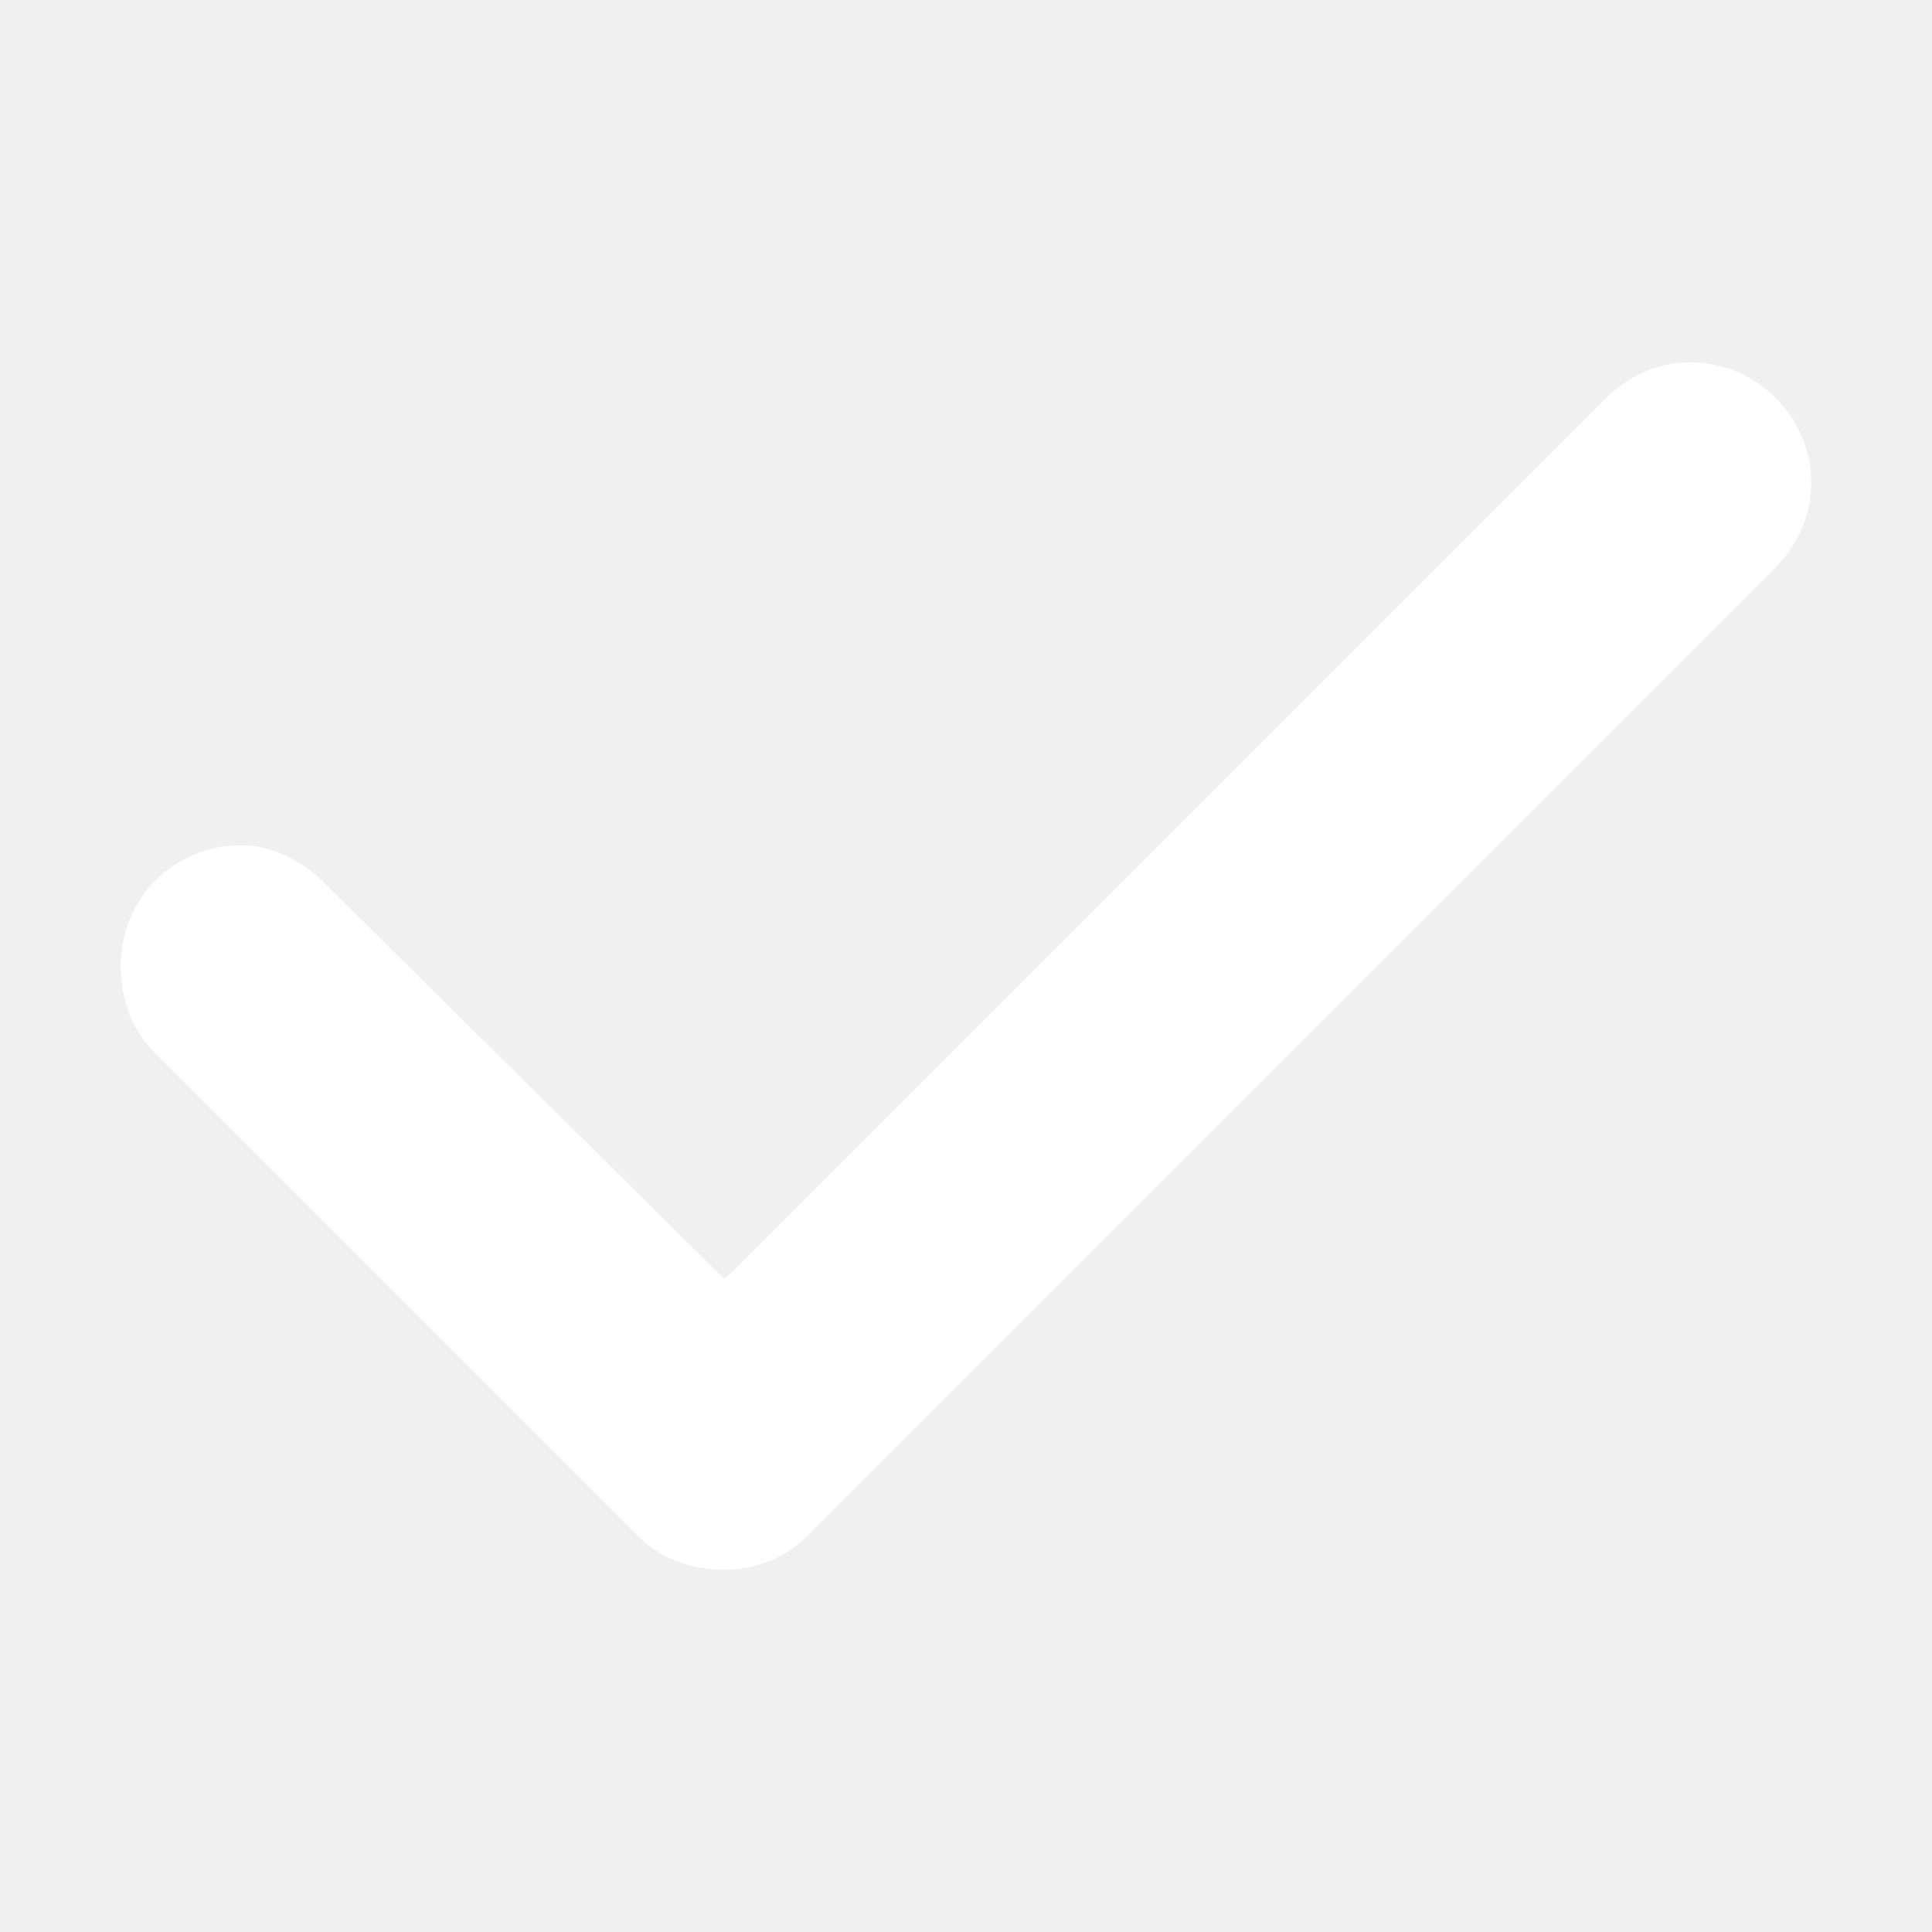
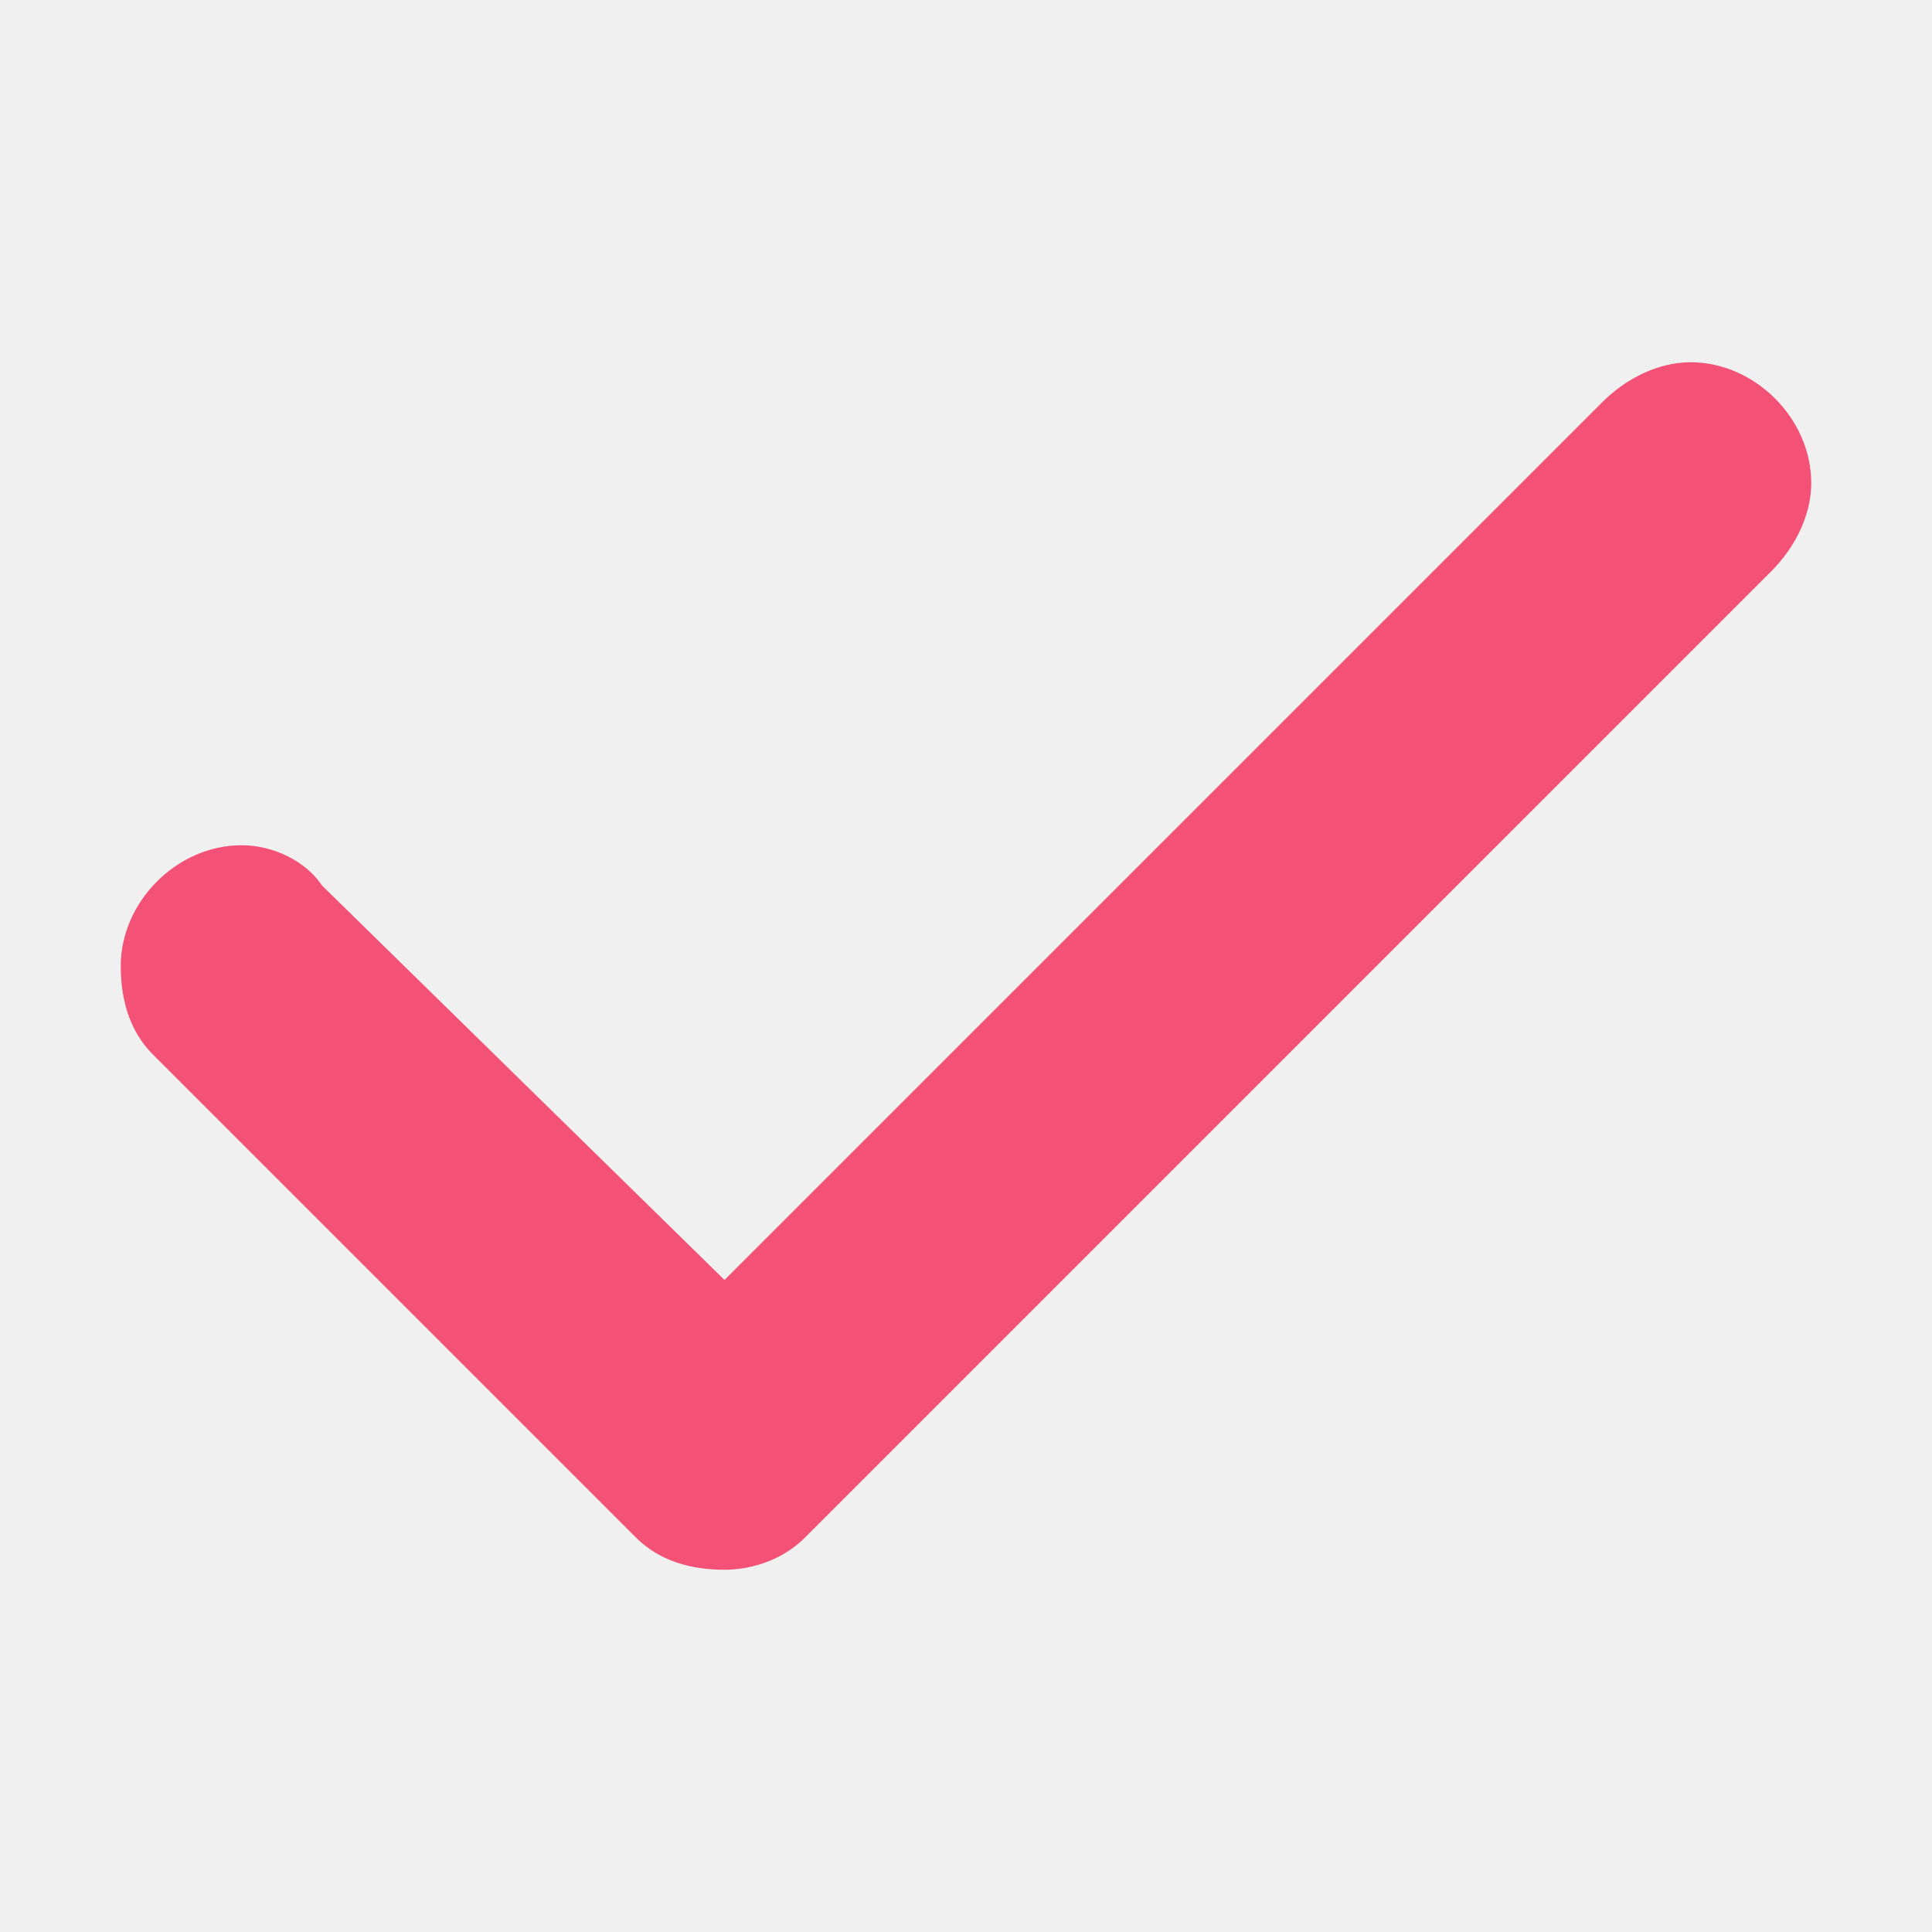
- <svg xmlns="http://www.w3.org/2000/svg" width="24" height="24" viewBox="0 0 24 24" fill="none">
-   <path d="M22.5 6C22.5 6.422 22.312 6.797 22.031 7.078L10.031 19.078C9.75 19.359 9.375 19.5 9 19.5C8.578 19.5 8.203 19.359 7.922 19.078L1.922 13.078C1.641 12.797 1.5 12.422 1.5 12C1.5 11.156 2.156 10.5 3 10.5C3.375 10.5 3.75 10.688 4.031 10.969L9 15.891L19.922 4.969C20.203 4.688 20.578 4.5 21 4.5C21.797 4.5 22.5 5.156 22.5 6Z" fill="white" />
+ <svg xmlns="http://www.w3.org/2000/svg" version="1.1" id="Layer_1" x="0px" y="0px" viewBox="0 0 24 24" style="enable-background:new 0 0 24 24;" xml:space="preserve">
+   <style type="text/css">
+ 	.st0{fill:#F35276;}
+ </style>
+   <path class="st0" d="M22.5,6c0,0.4-0.2,0.8-0.5,1.1l-12,12c-0.3,0.3-0.7,0.4-1,0.4c-0.4,0-0.8-0.1-1.1-0.4l-6-6  c-0.3-0.3-0.4-0.7-0.4-1.1c0-0.8,0.7-1.5,1.5-1.5c0.4,0,0.8,0.2,1,0.5l5,4.9L19.9,5c0.3-0.3,0.7-0.5,1.1-0.5  C21.8,4.5,22.5,5.2,22.5,6z" />
</svg>
